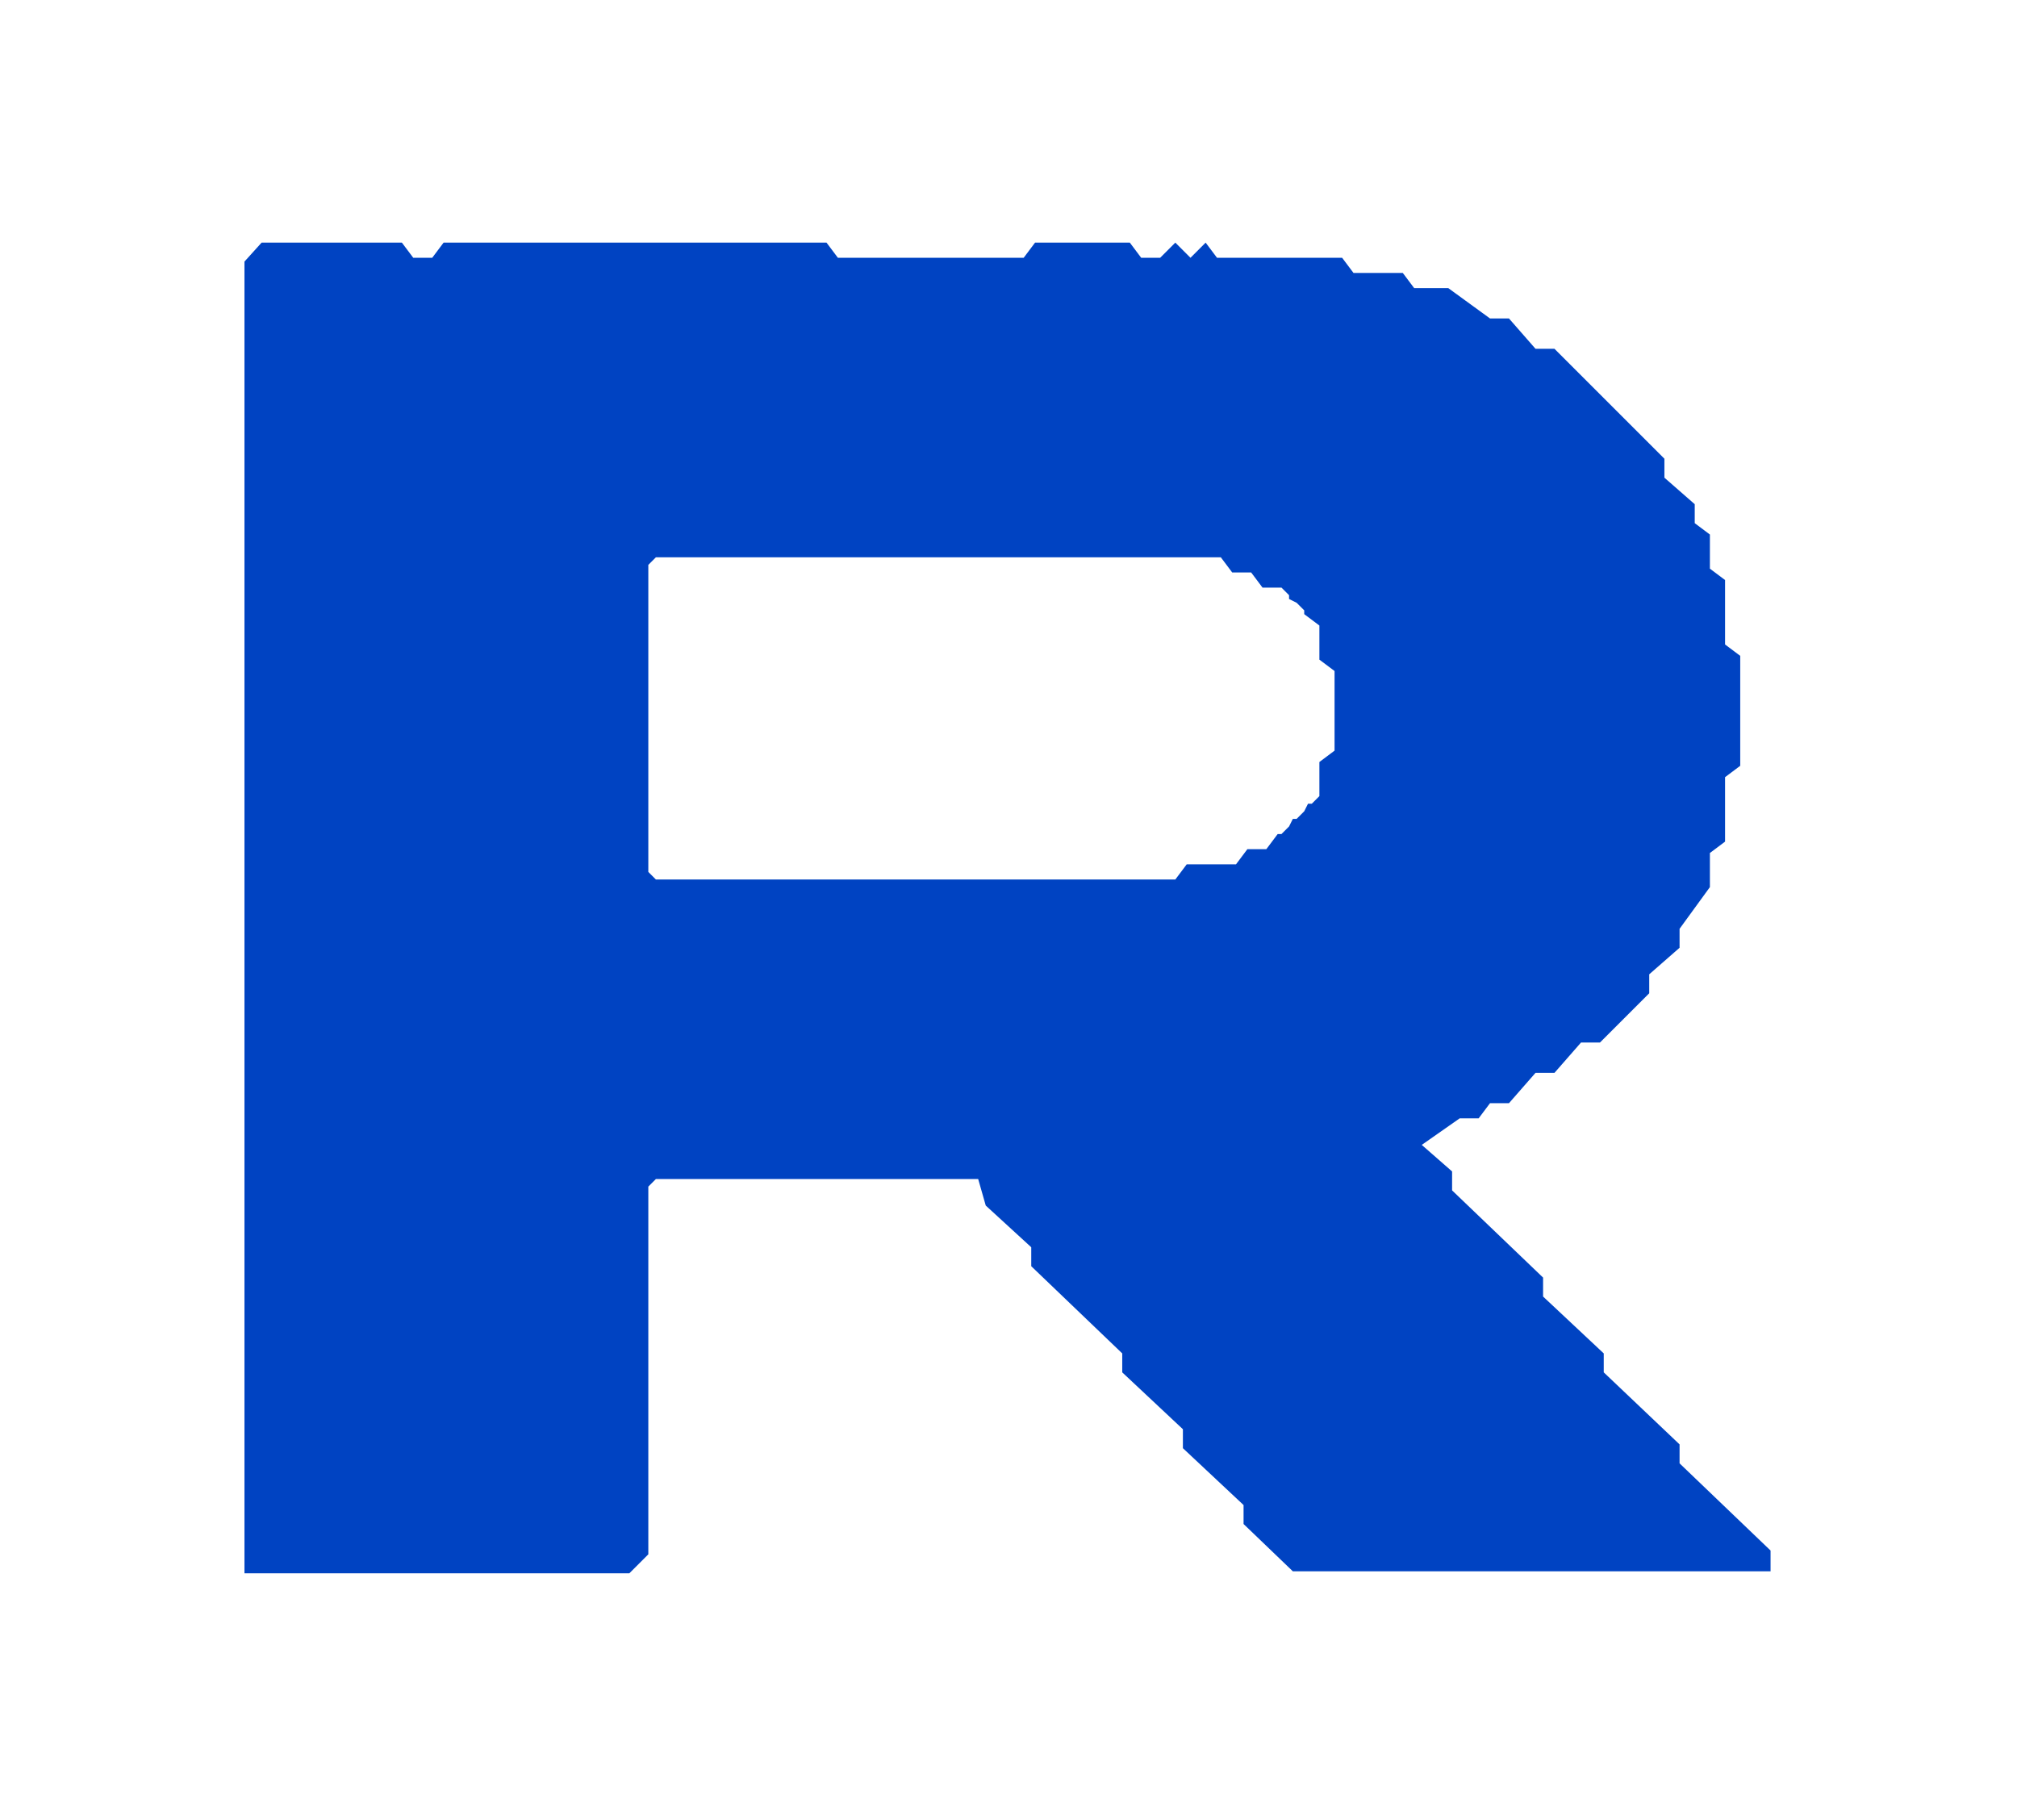
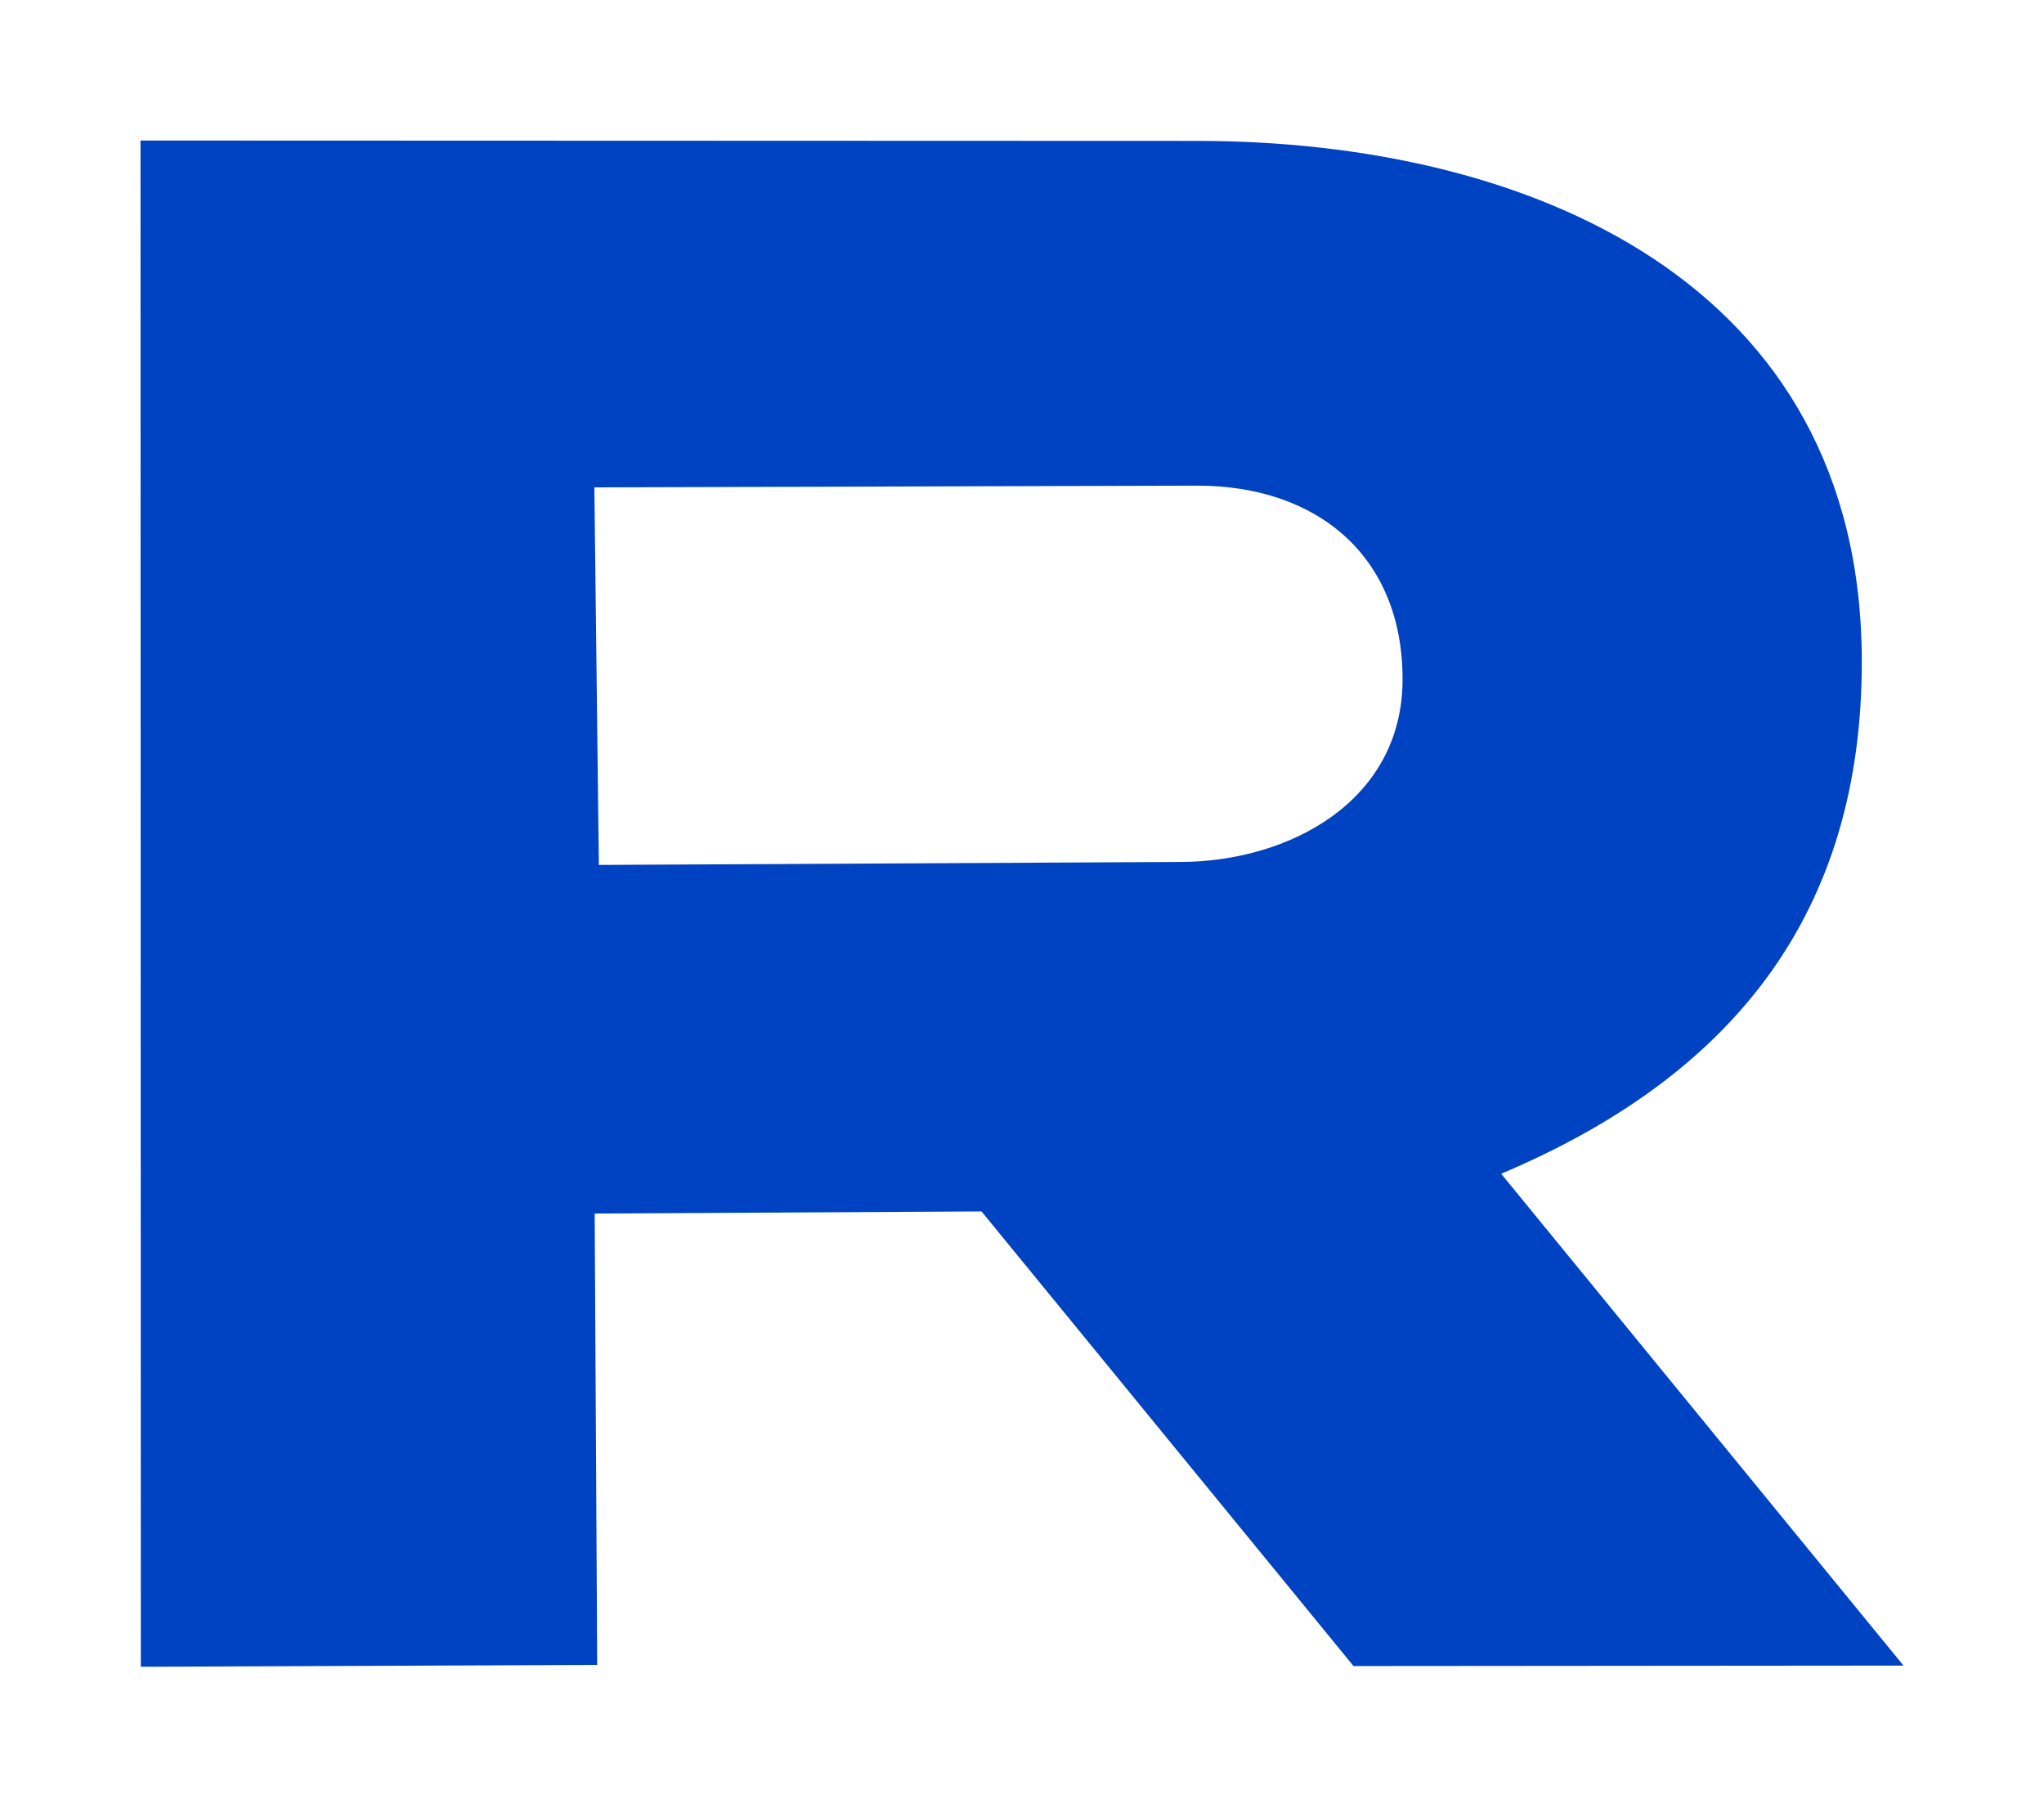
- <svg xmlns="http://www.w3.org/2000/svg" viewBox="1157 475 133 120" width="133" height="120">
-   <g id="13_Sub_R_6">
-     <path d="M 1173.12 492.25 L 1173.12 578.75 L 1198.5 578.75 L 1199.75 577.5 L 1199.75 553.25 L 1200.25 552.75 L 1221.5 552.75 L 1222.0 554.5 L 1225.0 557.25 L 1225.0 558.5 L 1231.0 564.25 L 1231.0 565.5 L 1235.0 569.25 L 1235.0 570.5 L 1239.0 574.25 L 1239.0 575.5 L 1242.25 578.62 L 1273.75 578.62 L 1273.75 577.25 L 1267.75 571.5 L 1267.75 570.25 L 1262.75 565.5 L 1262.75 564.25 L 1258.75 560.5 L 1258.75 559.25 L 1252.75 553.5 L 1252.75 552.25 L 1250.75 550.5 L 1253.25 548.75 L 1254.5 548.75 L 1255.25 547.75 L 1256.5 547.75 L 1258.25 545.75 L 1259.5 545.75 L 1261.25 543.75 L 1262.5 543.75 L 1265.75 540.5 L 1265.75 539.25 L 1267.75 537.5 L 1267.75 536.25 L 1269.75 533.5 L 1269.75 531.25 L 1270.75 530.5 L 1270.75 526.25 L 1271.75 525.5 L 1271.75 518.25 L 1270.75 517.5 L 1270.75 513.25 L 1269.75 512.5 L 1269.75 510.25 L 1268.75 509.5 L 1268.75 508.25 L 1266.75 506.5 L 1266.75 505.25 L 1259.5 498.0 L 1258.25 498.0 L 1256.5 496.0 L 1255.25 496.0 L 1252.5 494.0 L 1250.25 494.0 L 1249.5 493.0 L 1246.25 493.0 L 1245.5 492.0 L 1237.25 492.0 L 1236.5 491.0 L 1235.5 492.0 L 1234.5 491.0 L 1233.5 492.0 L 1232.25 492.0 L 1231.5 491.0 L 1225.25 491.0 L 1224.5 492.0 L 1212.25 492.0 L 1211.5 491.0 L 1186.25 491.0 L 1185.5 492.0 L 1184.25 492.0 L 1183.5 491.0 L 1174.25 491.0 Z M 1199.75 512.25 L 1200.25 511.75 L 1237.5 511.75 L 1238.25 512.75 L 1239.5 512.75 L 1240.25 513.75 L 1241.5 513.75 L 1242.0 514.25 L 1242.0 514.5 L 1242.5 514.75 L 1243.0 515.25 L 1243.0 515.5 L 1244.0 516.25 L 1244.0 518.5 L 1245.0 519.25 L 1245.0 524.5 L 1244.0 525.25 L 1244.0 527.5 L 1243.5 528.0 L 1243.25 528.0 L 1243.0 528.5 L 1242.5 529.0 L 1242.25 529.0 L 1242.0 529.5 L 1241.5 530.0 L 1241.25 530.0 L 1240.5 531.0 L 1239.25 531.0 L 1238.5 532.0 L 1235.25 532.0 L 1234.5 533.0 L 1200.25 533.0 L 1199.75 532.5 Z" fill="#0043C2" fill-rule="evenodd" />
+ <svg xmlns="http://www.w3.org/2000/svg" viewBox="1165.334 483.833 116.376 102.884">
+   <g id="13_Sub_R_6" data-layer-name="13_Sub_R_6">
+     <path fill="#0043C2" fill-rule="evenodd" d="M 1173.334 491.833 L 1233.5 491.854 C 1252.312 491.854 1271.337 499.845 1271.337 521.5 C 1271.337 535.806 1264.049 545.053 1250.804 550.65 L 1273.71 578.649 L 1242.397 578.675 L 1221.217 552.795 L 1199.192 552.916 L 1199.336 578.611 L 1173.352 578.717 Z M 1199.174 511.576 L 1233.5 511.479 C 1240.355 511.479 1245.19 515.506 1245.19 522.5 C 1245.19 529.451 1238.709 532.901 1232.5 532.901 L 1199.43 533.07 Z" />
  </g>
</svg>
